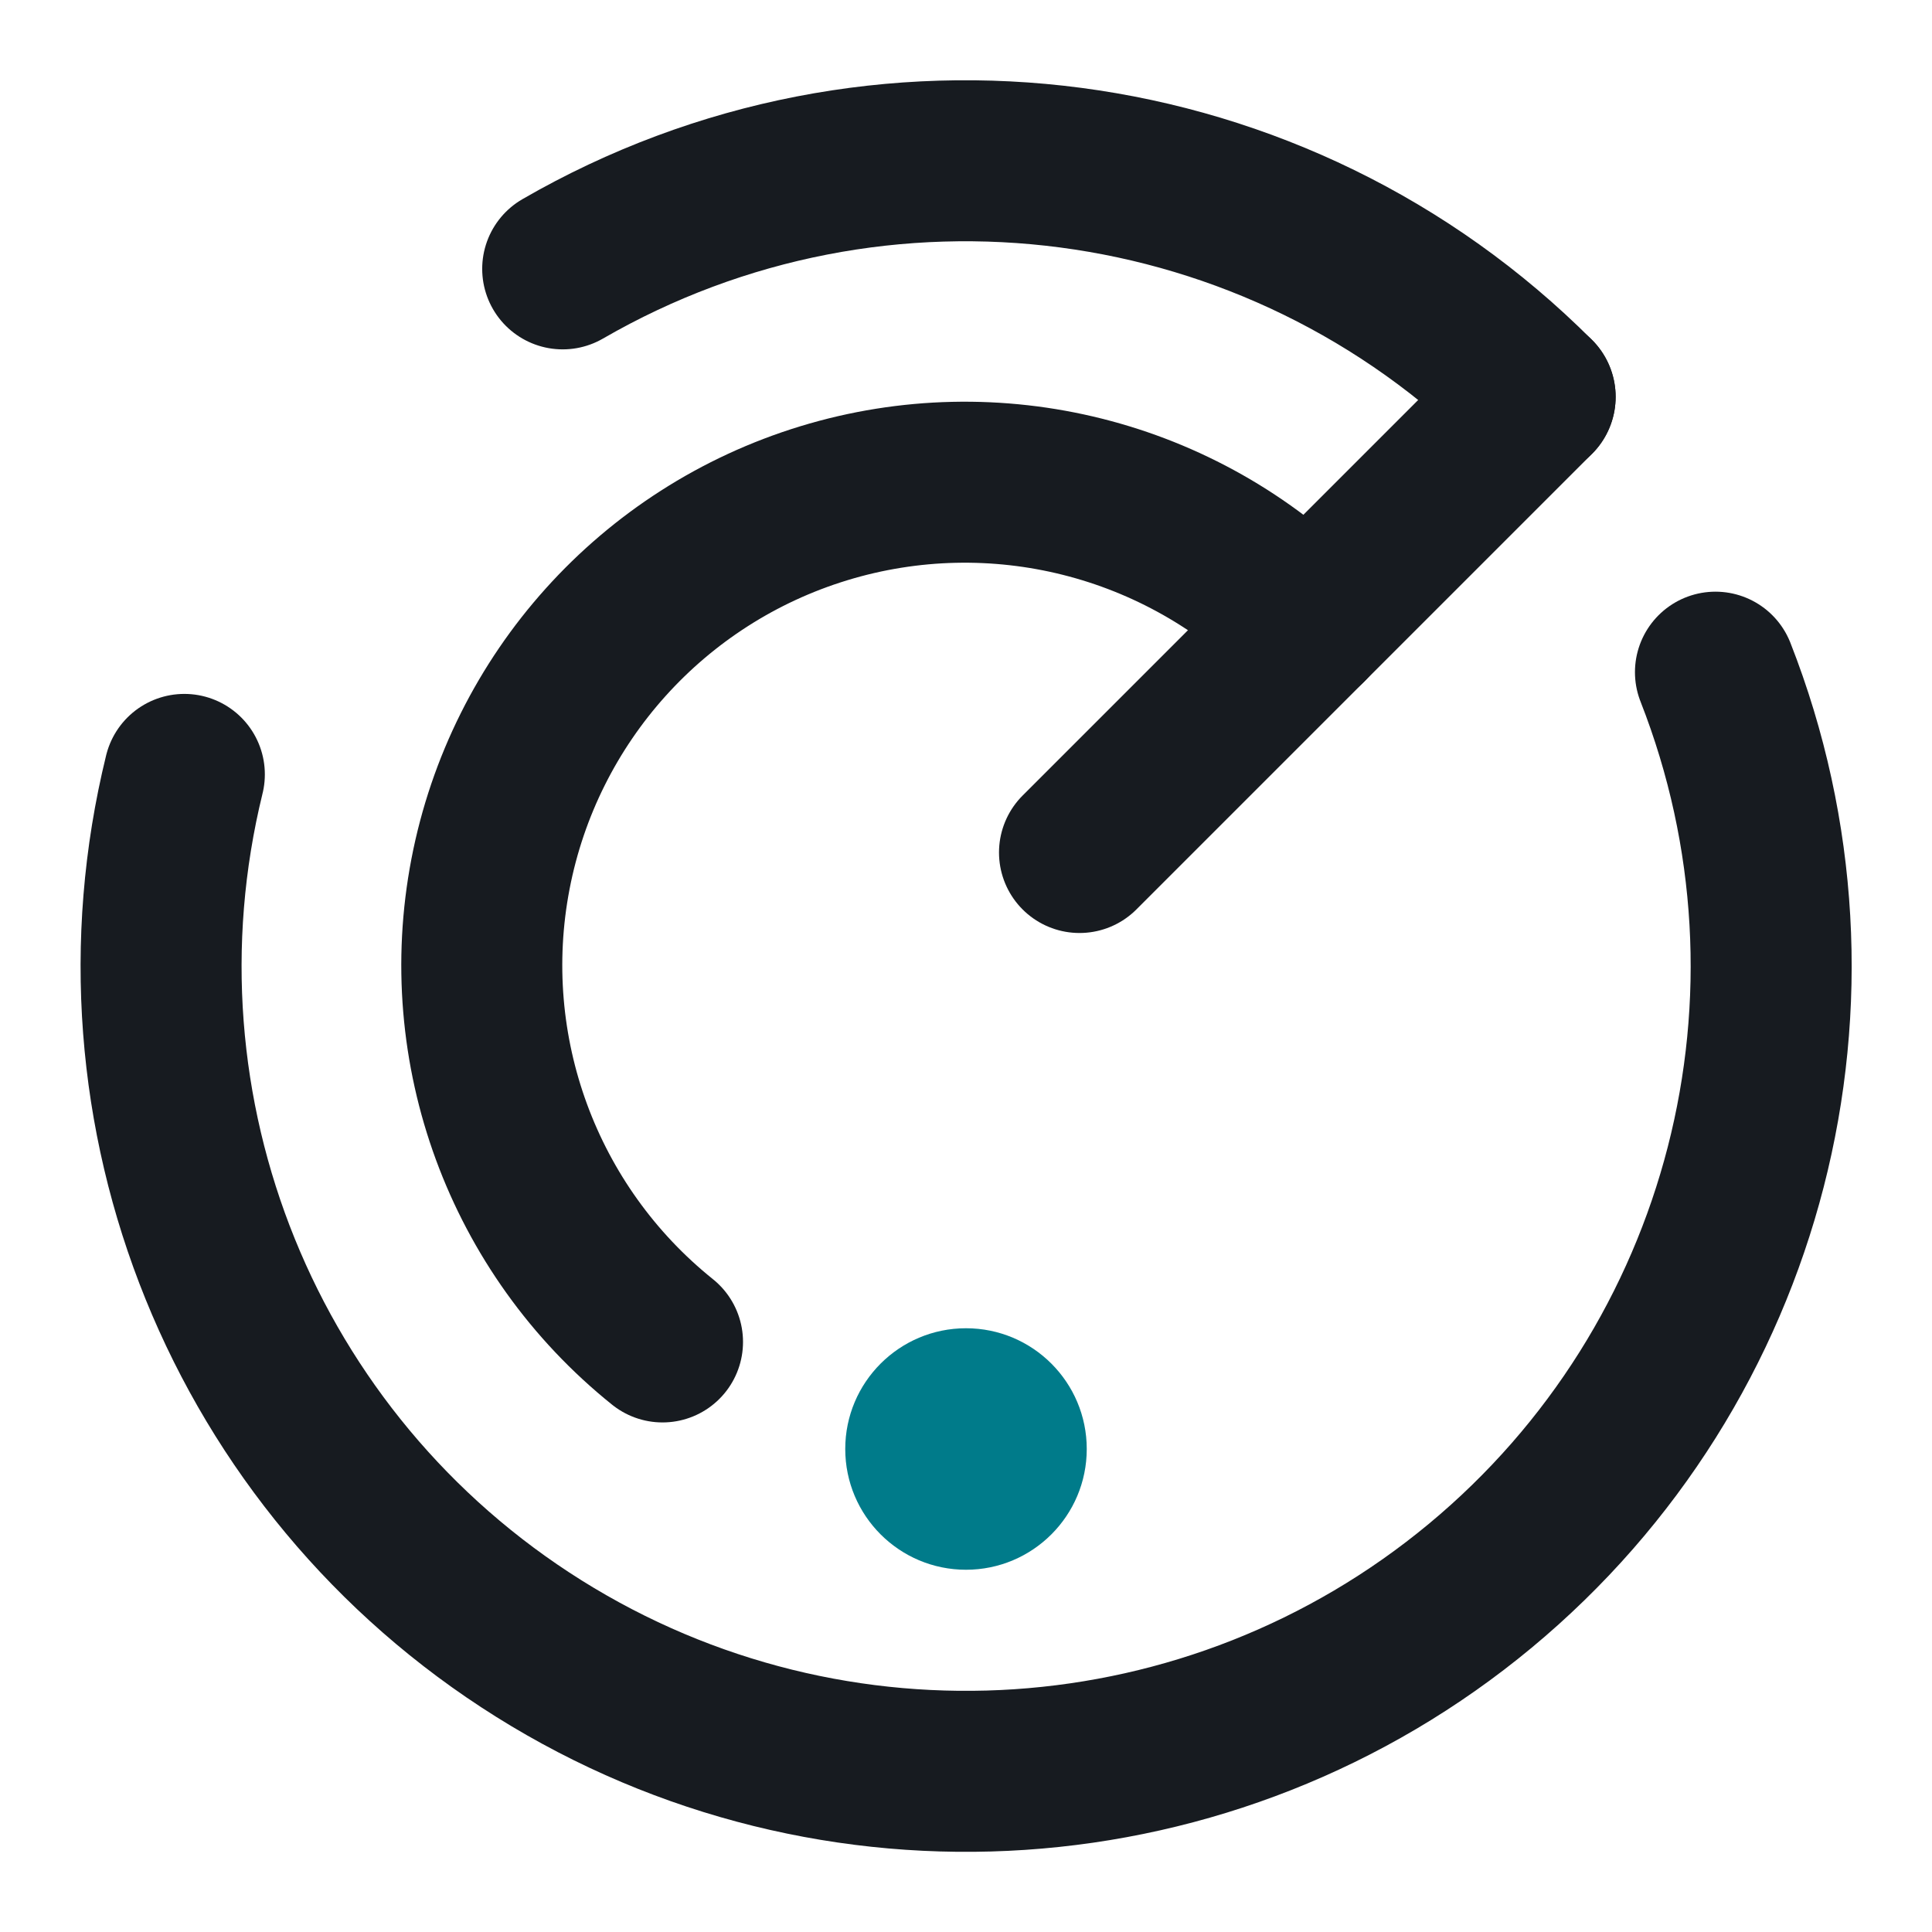
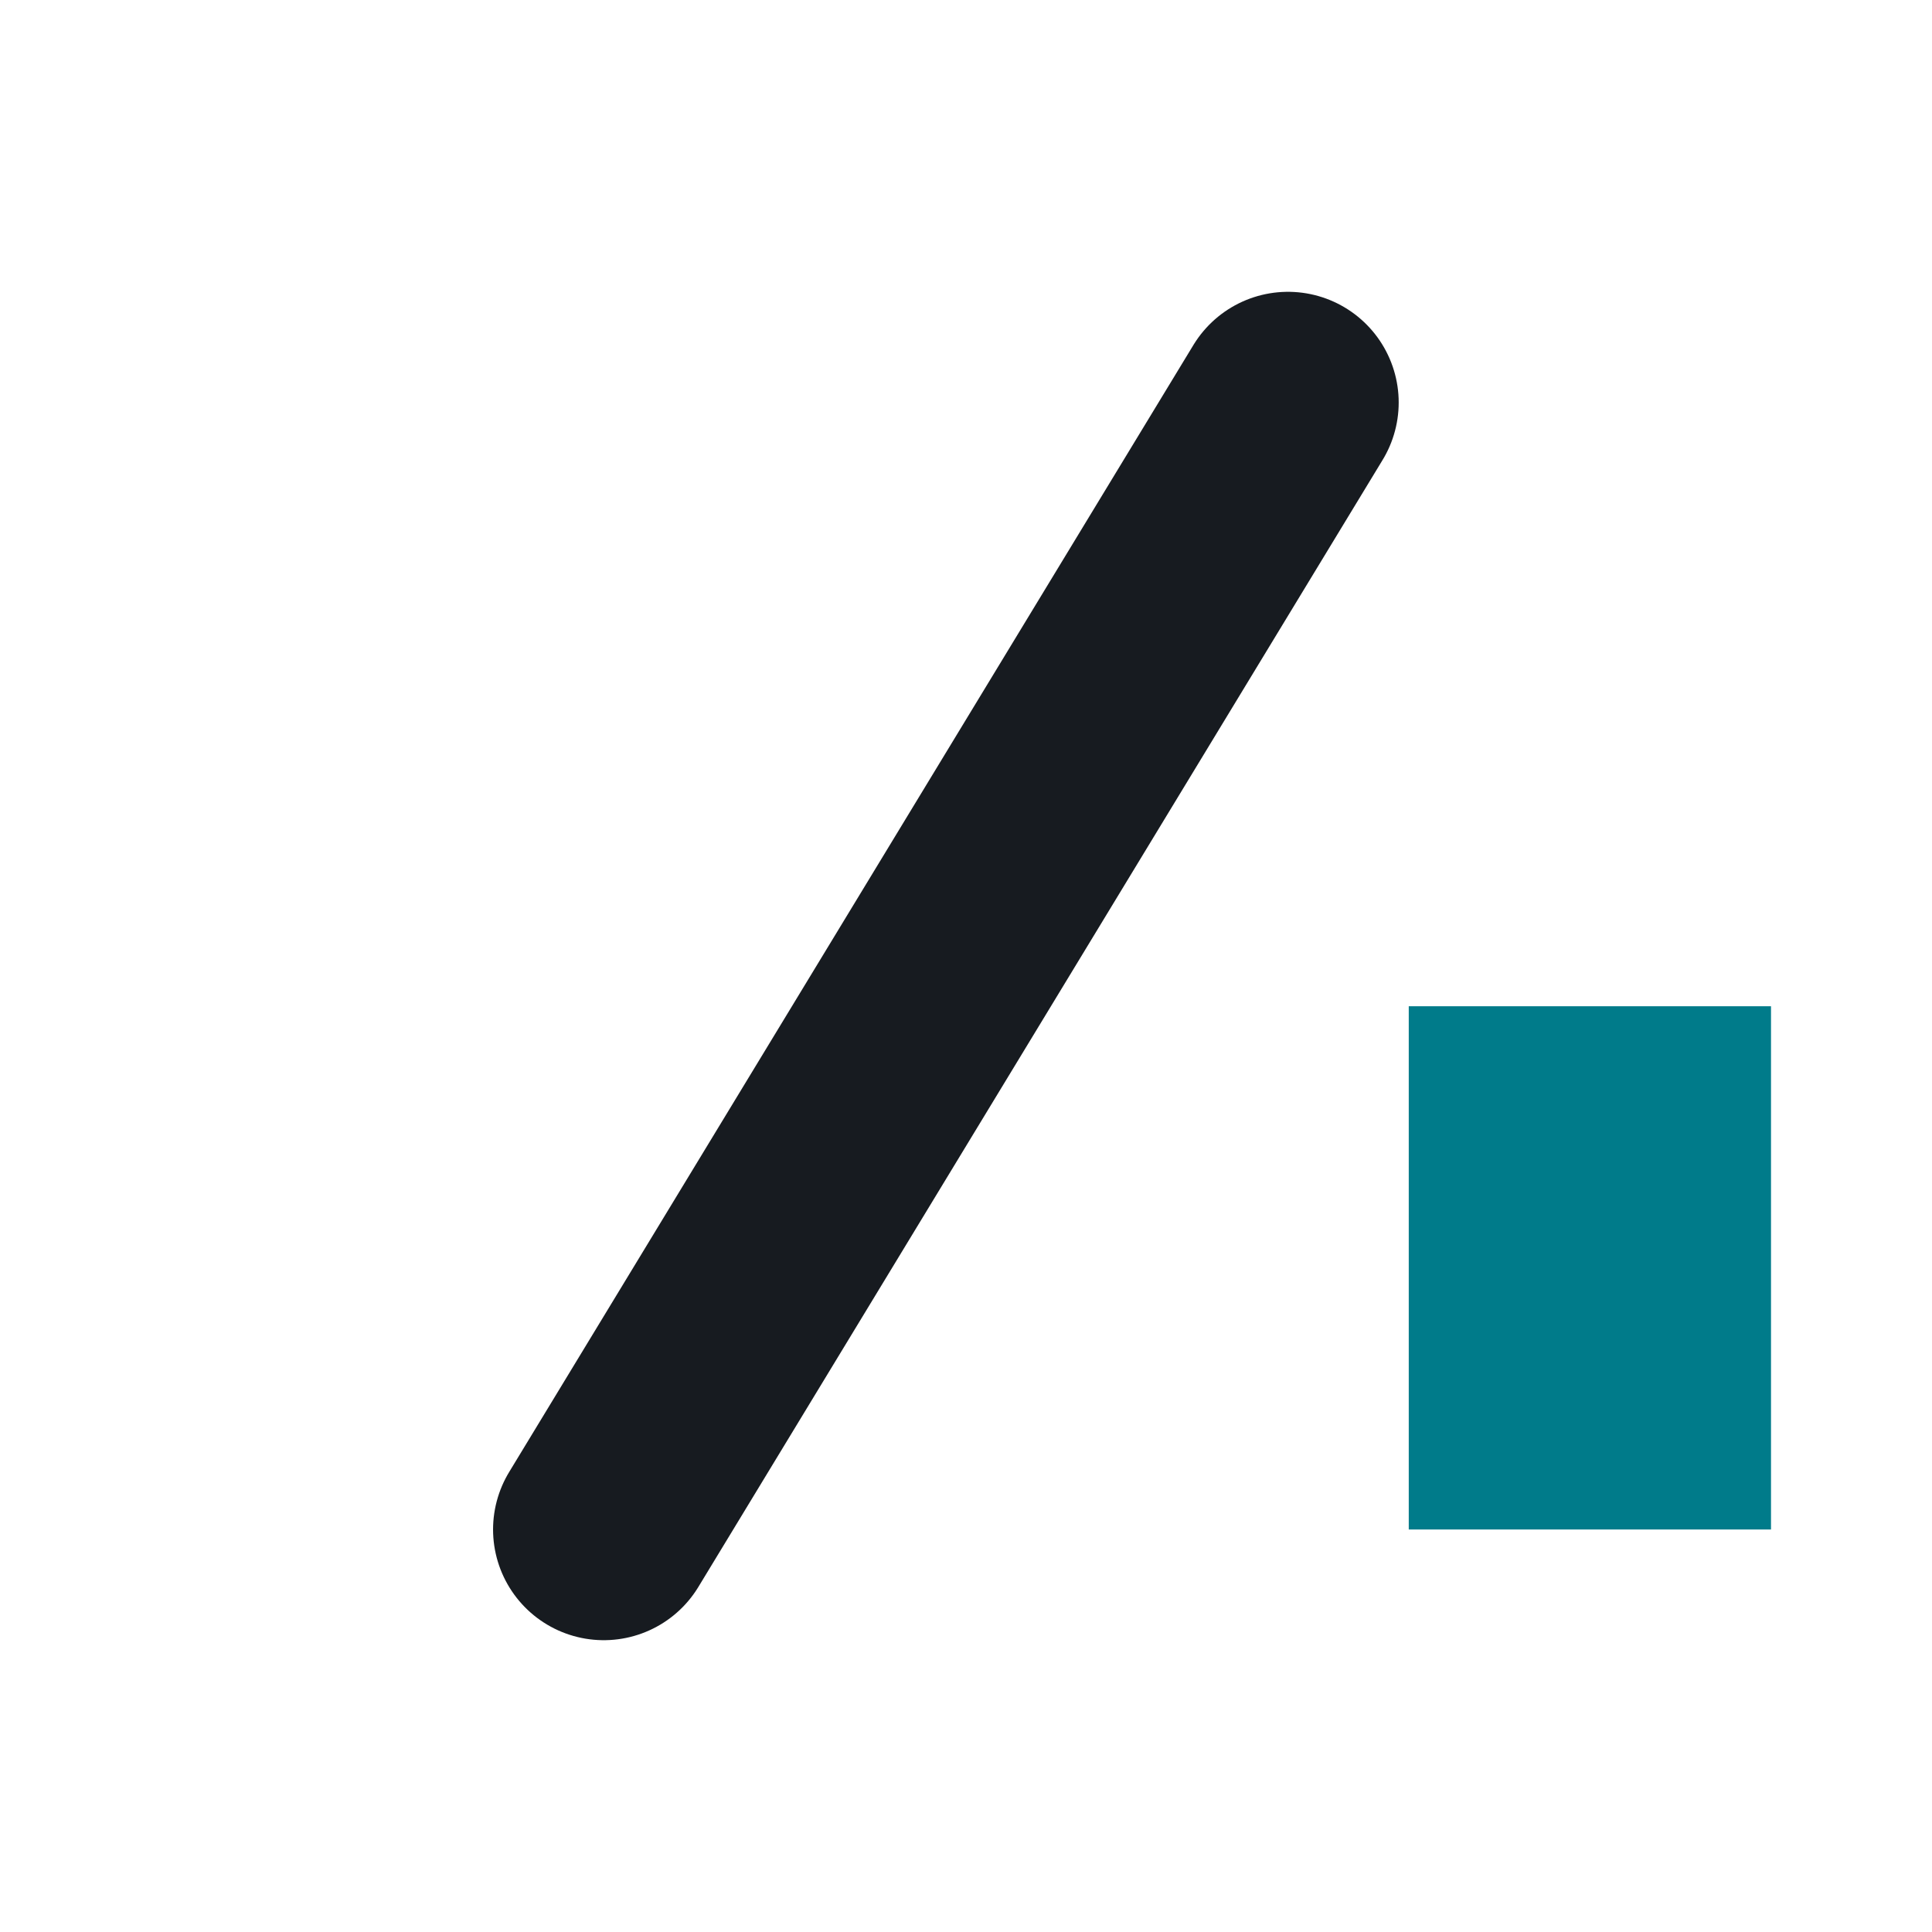
- <svg xmlns="http://www.w3.org/2000/svg" viewBox="0 0 24 24" width="32" height="32" fill="none" stroke="#171b20" stroke-width="2" stroke-linecap="round" stroke-linejoin="round">
+ <svg xmlns="http://www.w3.org/2000/svg" viewBox="0 0 24 24" width="32" height="32" fill="none" stroke="#171b20" stroke-width="2.75" stroke-linecap="round">
  <style>
    @media (prefers-color-scheme: dark) {
      :root { stroke: #e2e5e8 }
-       circle { fill: #3fbfcc }
+       rect { fill: #3fbfcc }
    }
  </style>
-   <path d="M19.07 4.93A10 10 0 0 0 6.99 3.34" />
-   <path d="M2.29 9.62A10 10 0 1 0 21.31 8.35" />
-   <path d="M16.24 7.76A6 6 0 1 0 8.23 16.67" />
-   <path d="m13.41 10.59 5.66-5.66" />
-   <circle cx="12" cy="18" r="1.5" fill="#007b8a" stroke="none" />
+   <path d="M7.5 19 16 5" />
+   <rect x="17.5" y="12.5" width="4.5" height="6.5" fill="#007b8a" stroke="none" />
</svg>
